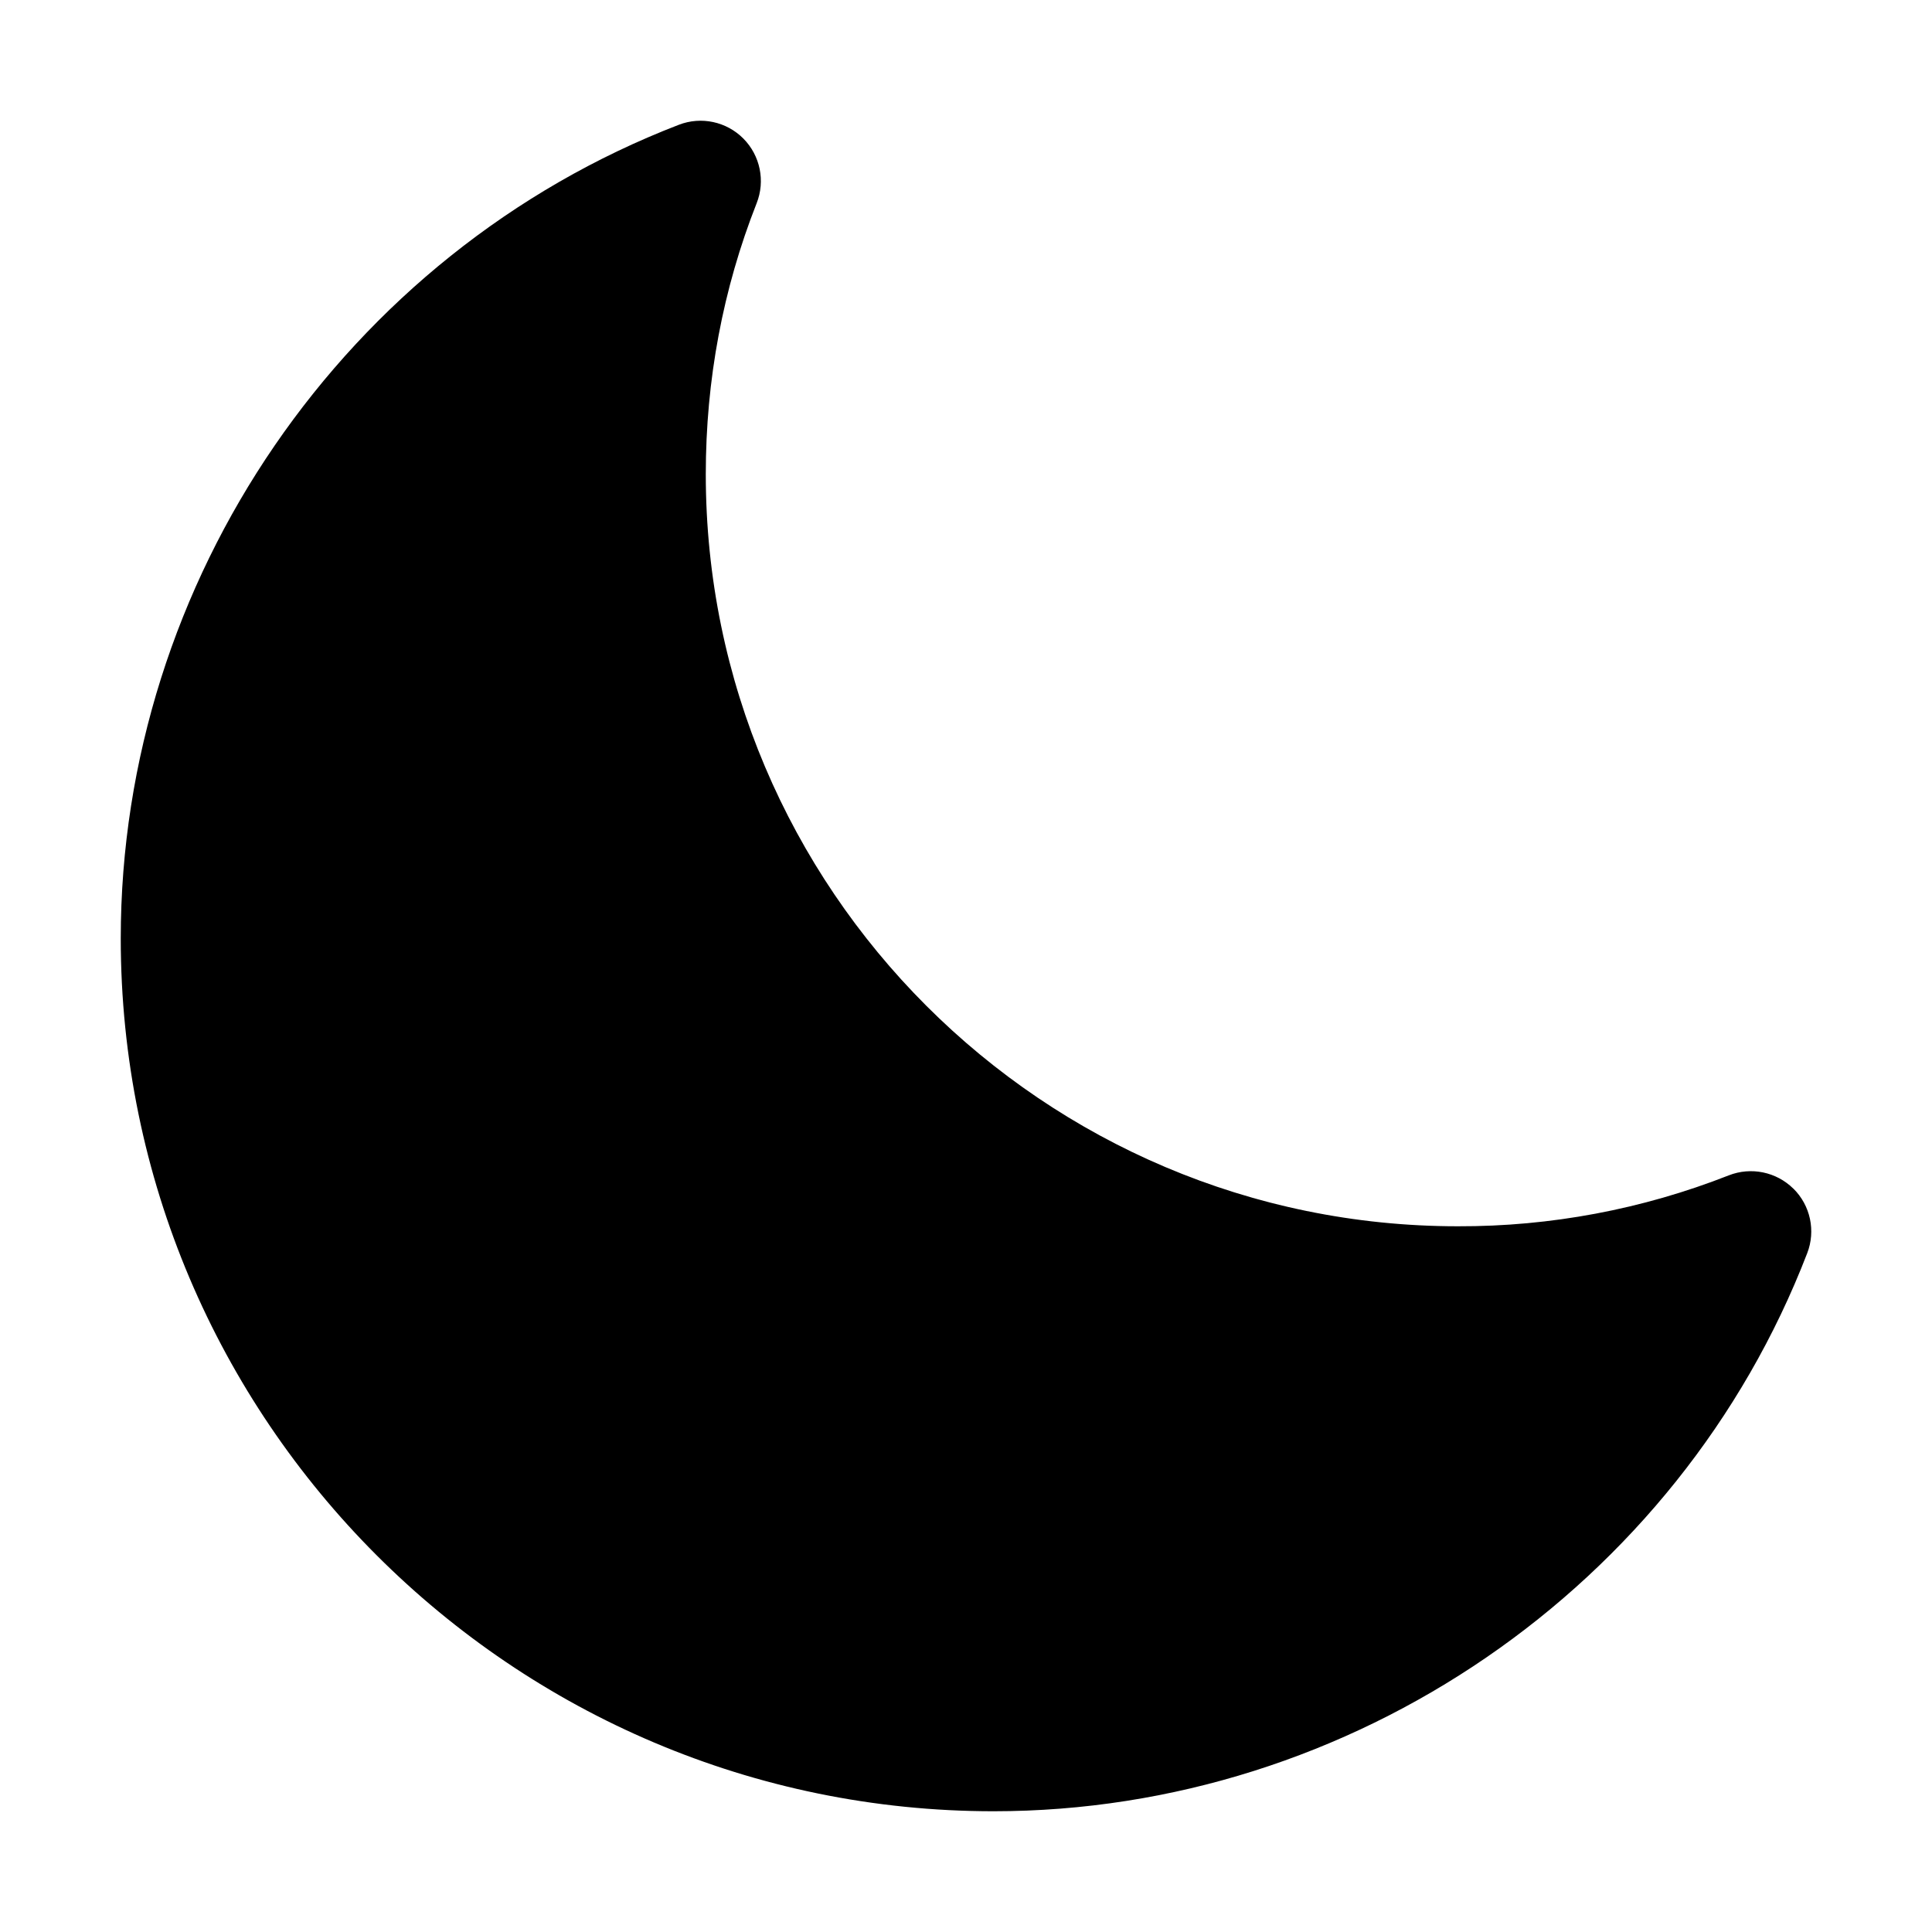
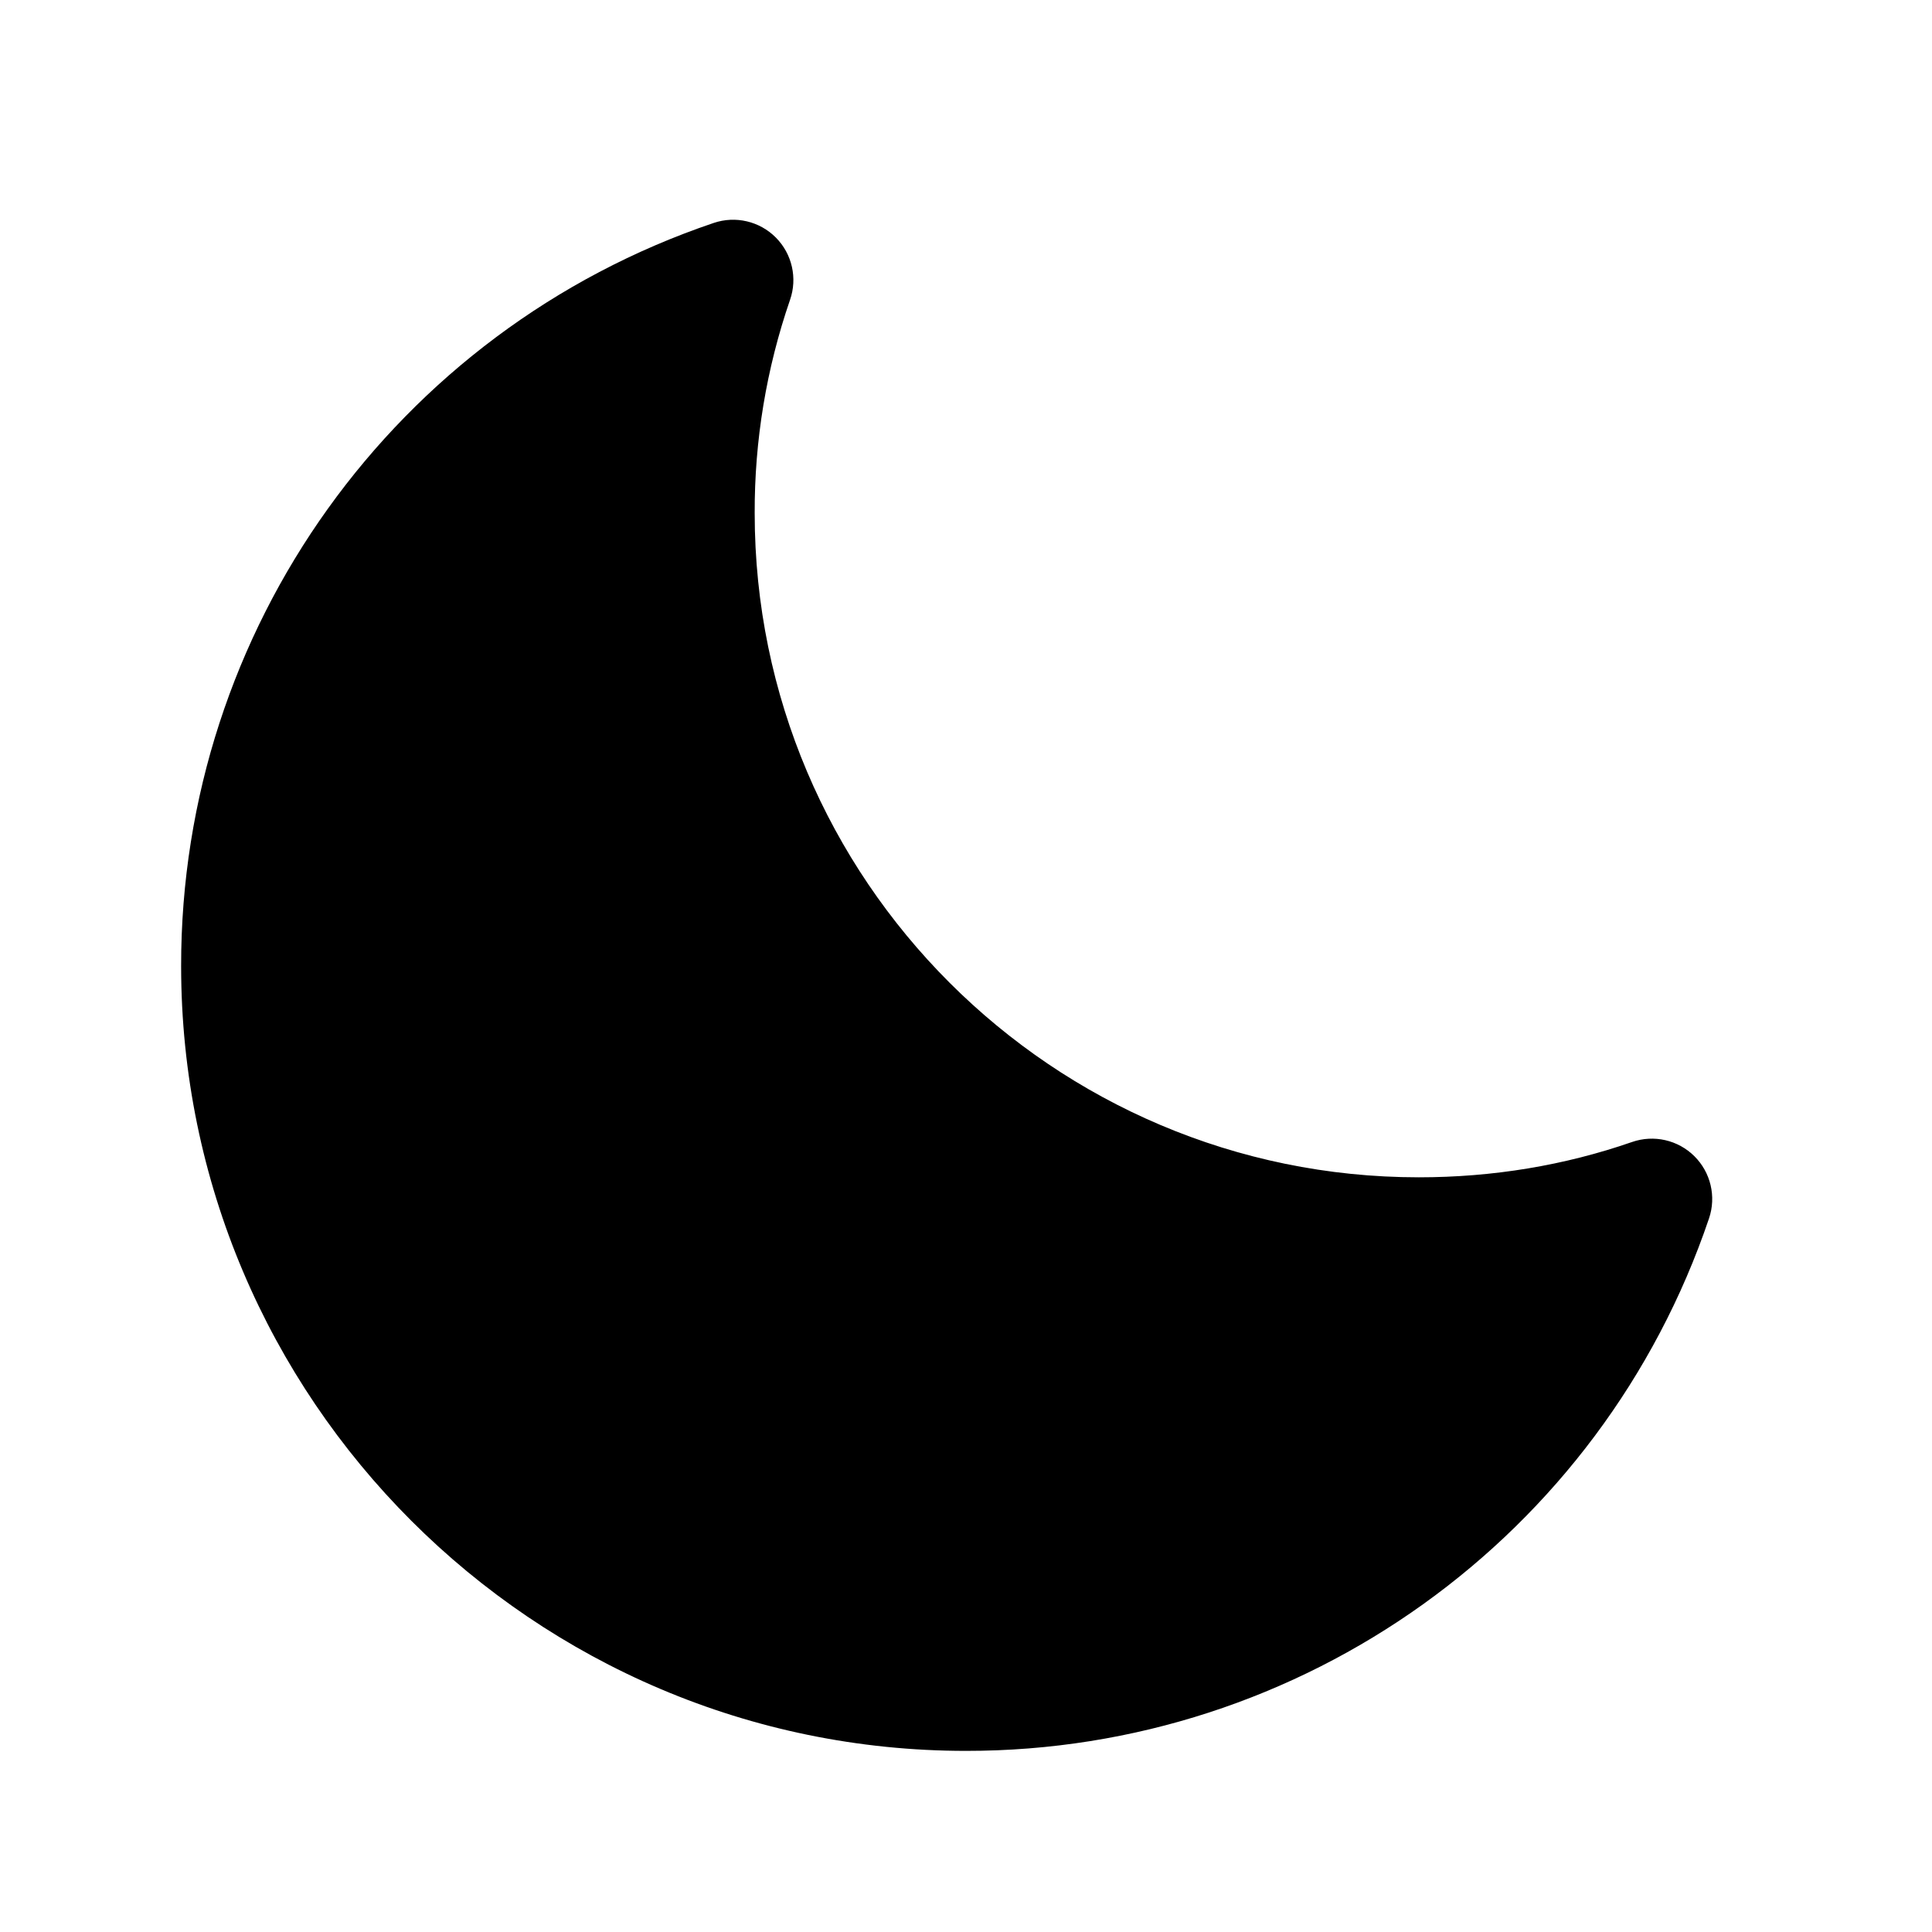
<svg xmlns="http://www.w3.org/2000/svg" viewBox="0 0 32 32">
-   <path d="M29.704 19.688a1.002 1.002 0 0 0-1.071-.22 12.16 12.16 0 0 1-4.486.843c-6.87 0-12.457-5.588-12.457-12.457 0-1.56.284-3.07.842-4.487a.999.999 0 0 0-1.289-1.3C5.715 4.198 2 9.614 2 15.543 2 23.515 8.485 30 16.457 30c5.93 0 11.345-3.714 13.476-9.243a.998.998 0 0 0-.229-1.07Z" />
+   <path d="M28.307 20.18A12.981 12.981 0 0 1 16 29C8.832 29 3 23.168 3 16a12.98 12.98 0 0 1 8.82-12.307.999.999 0 0 1 1.265 1.275A10.735 10.735 0 0 0 12.5 8.5c0 6.065 4.935 11 11 11 1.226 0 2.414-.197 3.532-.585a1 1 0 0 1 1.275 1.265Z" />
</svg>
